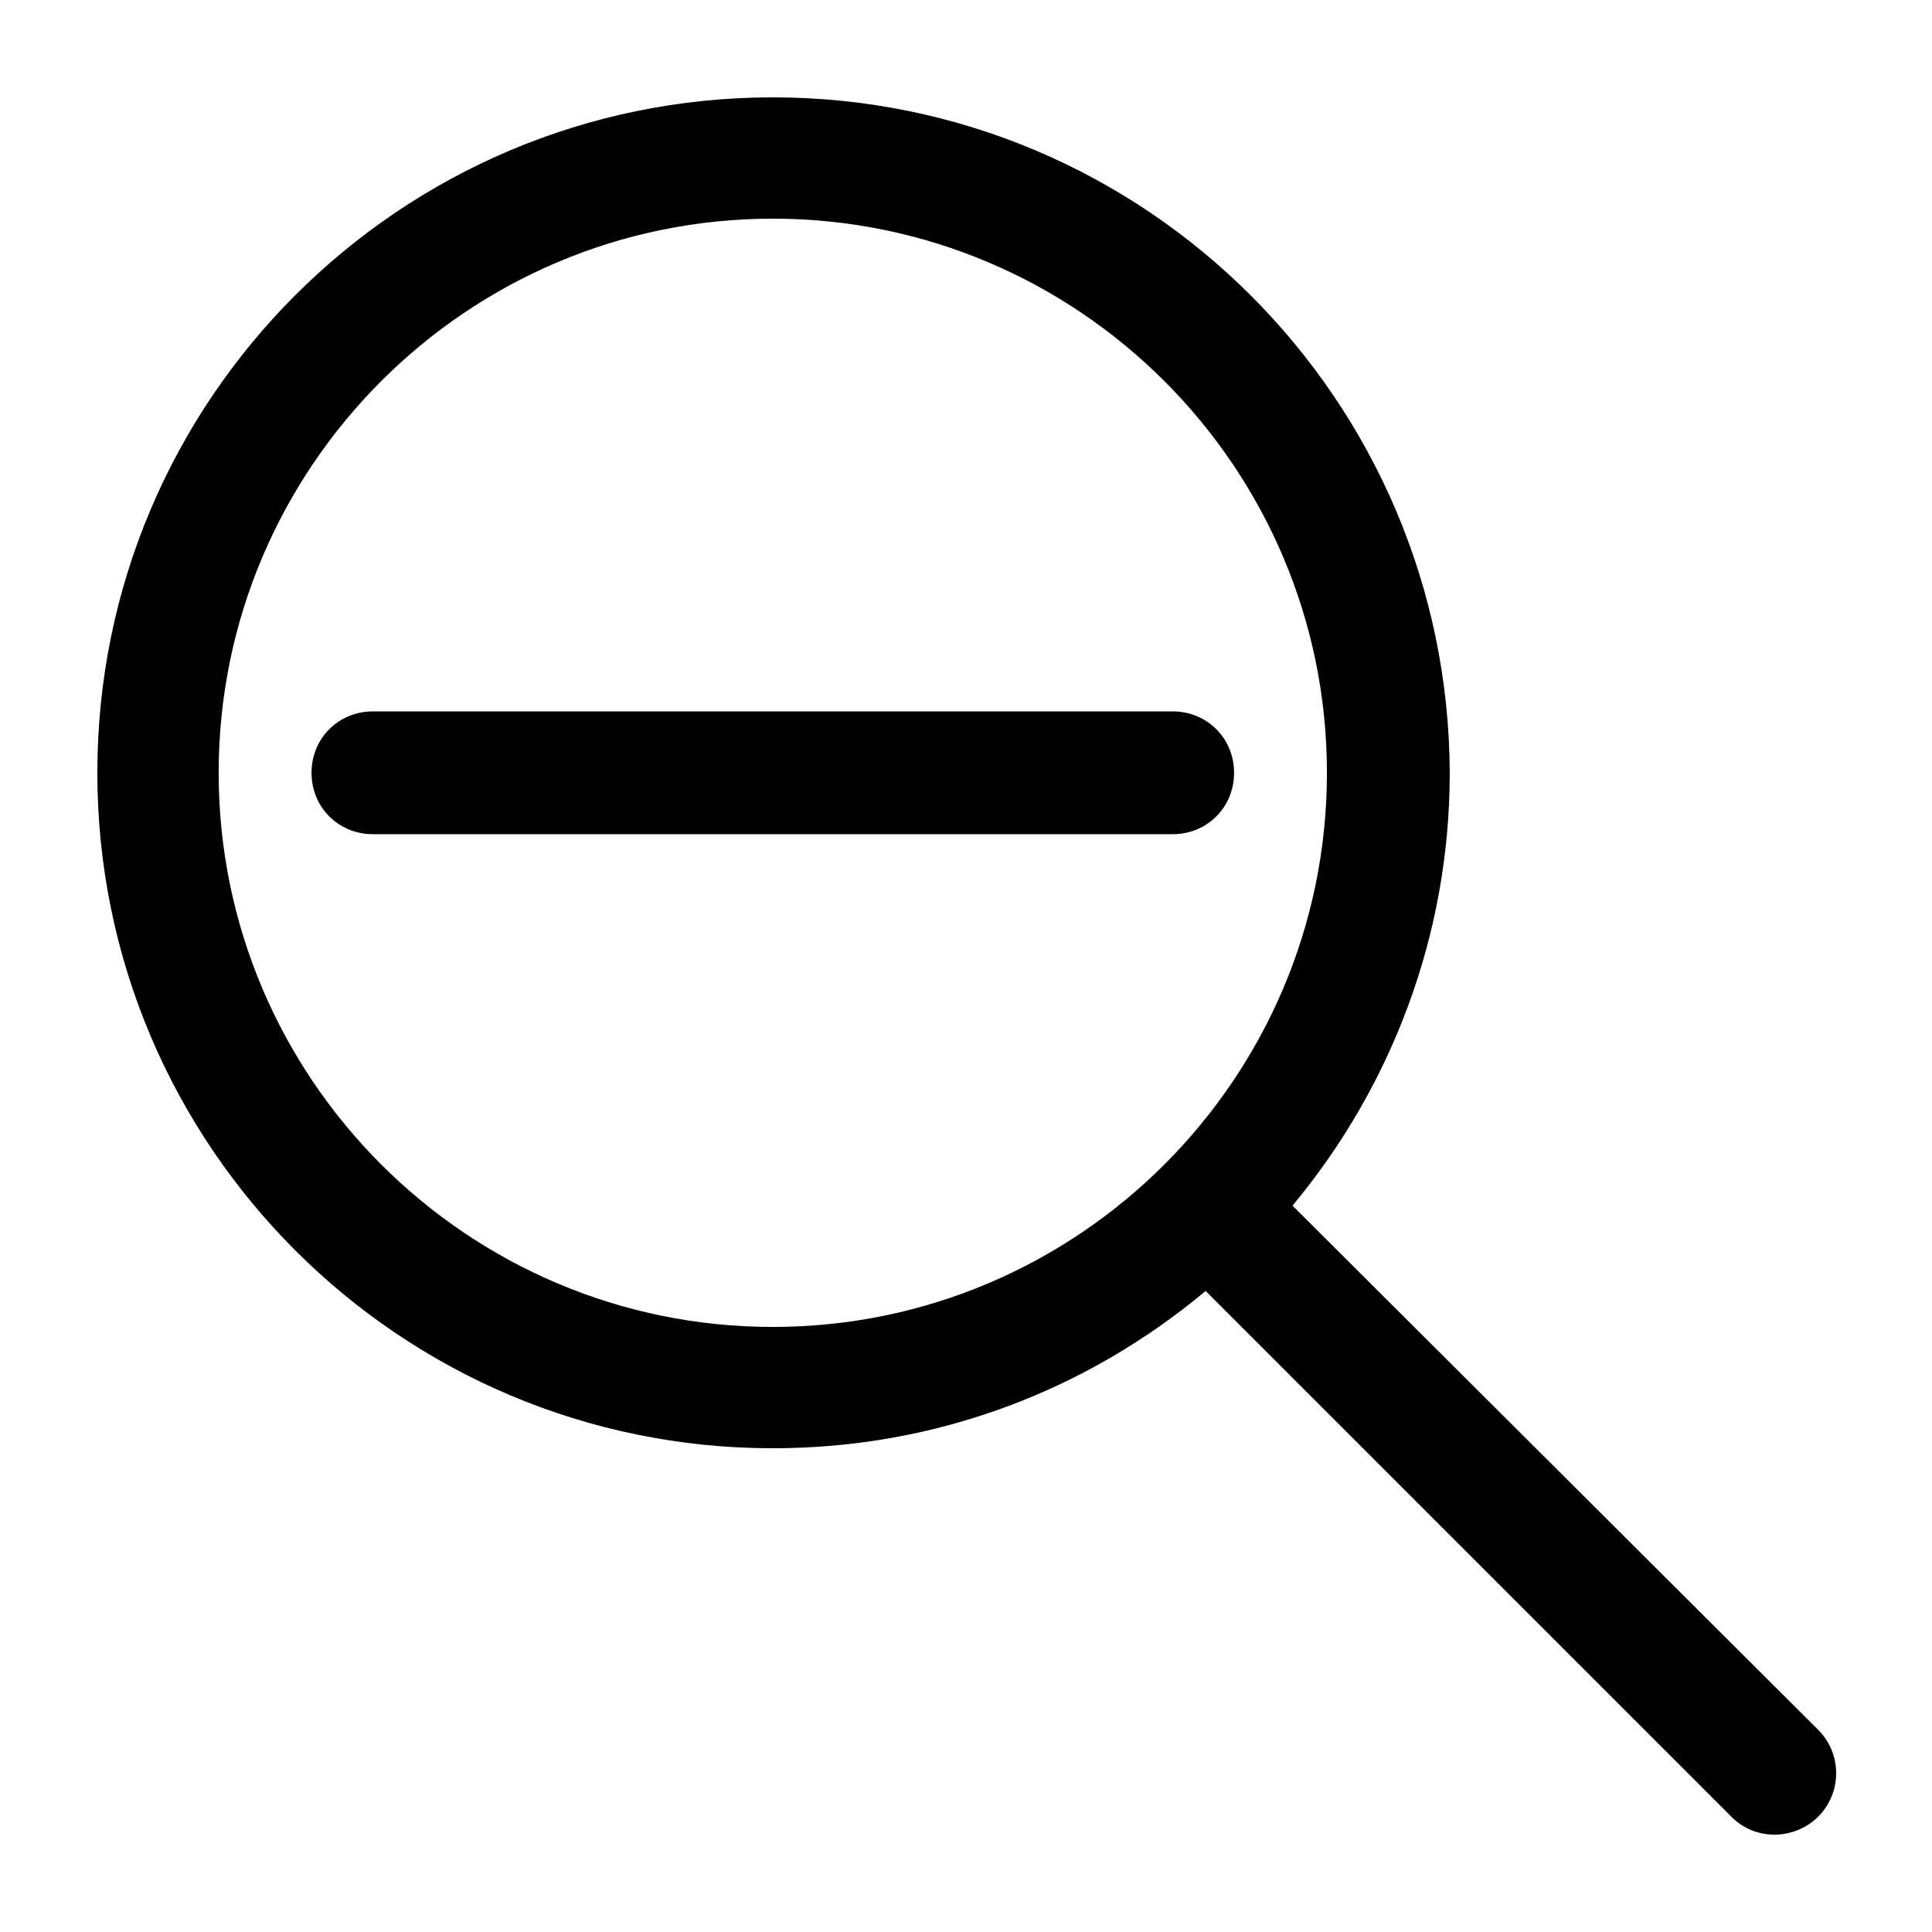
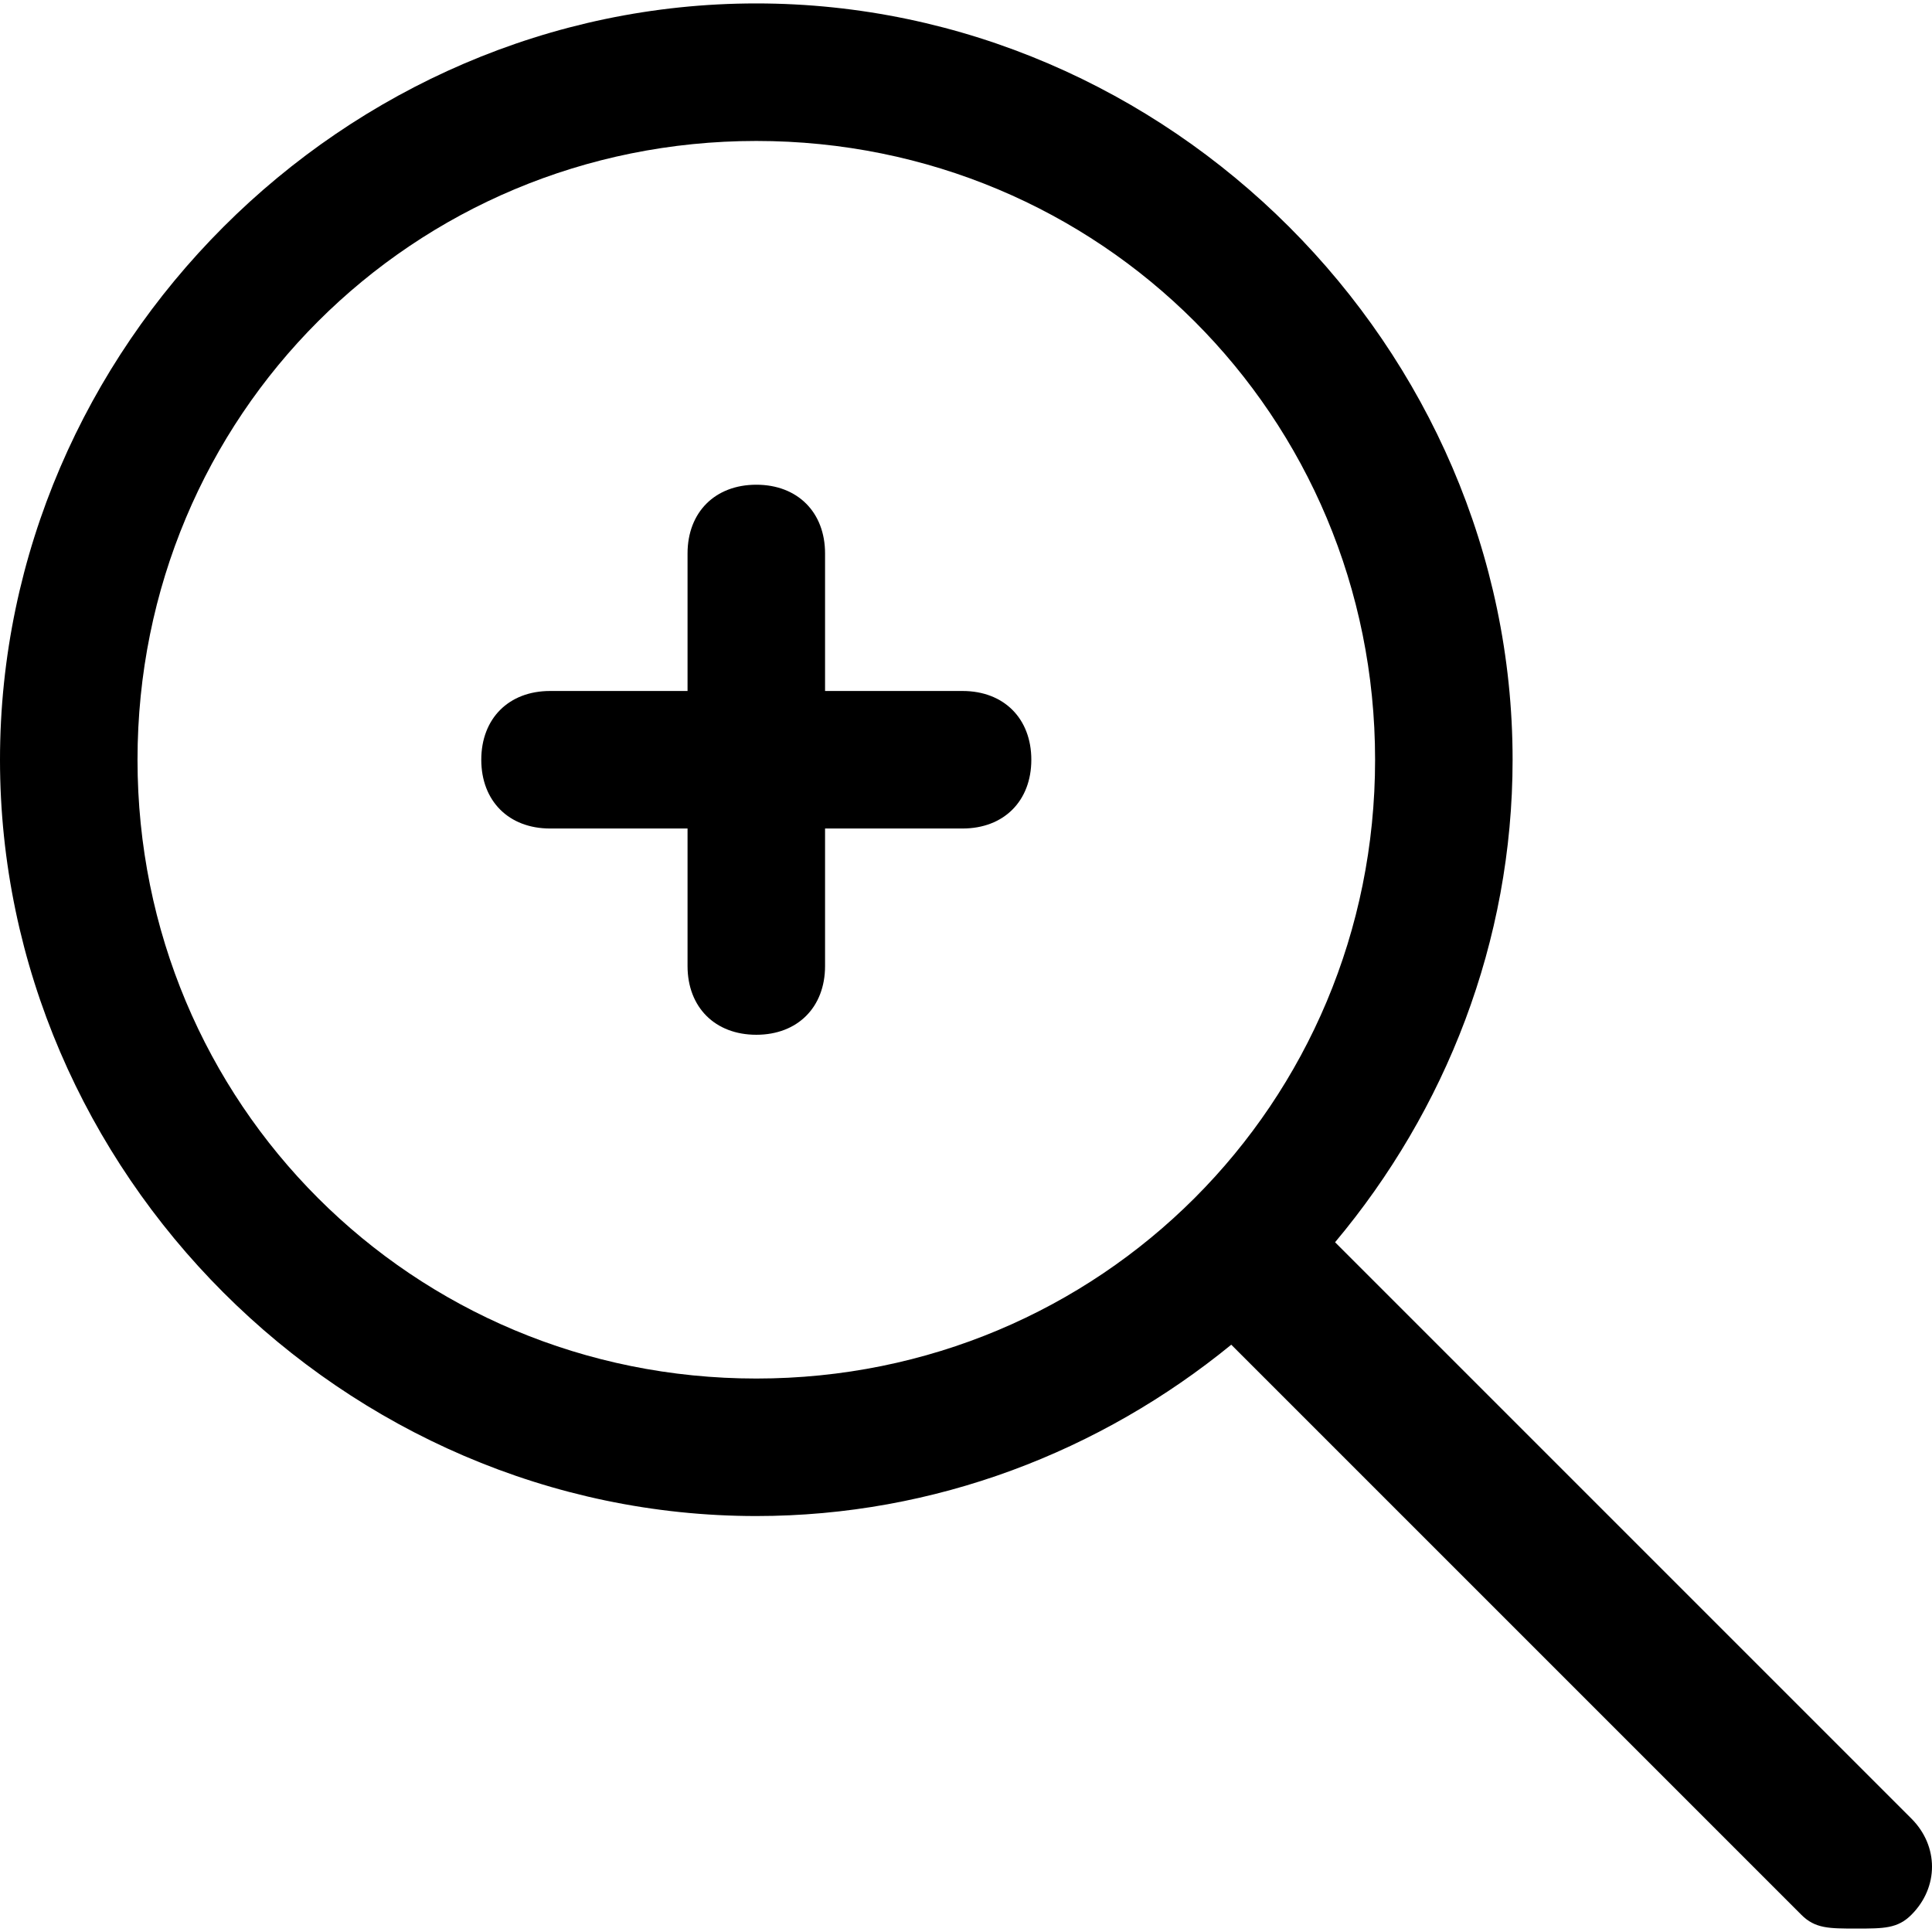
- <svg xmlns="http://www.w3.org/2000/svg" version="1.1" viewBox="0 0 129 129" enable-background="new 0 0 129 129">
+ <svg xmlns="http://www.w3.org/2000/svg" version="1.1" viewBox="0 0 244.487 244.487" enable-background="new 0 0 244.487 244.487">
  <g>
    <g>
-       <path d="m51.6,6.5c-24.9,0-45.1,20.2-45.1,45.1 0,24.9 20.2,45.1 45.1,45.1 11,0 21-3.9 28.9-10.5l35.1,35.1c0.8,0.8 1.8,1.2 2.9,1.2 1,0 2.1-0.4 2.9-1.2 1.6-1.6 1.6-4.2 0-5.8l-35.1-35c6.5-7.8 10.5-17.9 10.5-28.9-0.1-24.9-20.3-45.1-45.2-45.1zm0,82.1c-20.4,0-37-16.6-37-37 0-20.4 16.6-37 37-37 20.4,0 37,16.6 37,37 0,20.4-16.6,37-37,37z" />
-       <path d="m78.3,47.5h-53.4c-2.3,0-4.1,1.8-4.1,4.1s1.8,4.1 4.1,4.1h53.4c2.3,0 4.1-1.8 4.1-4.1s-1.8-4.1-4.1-4.1z" />
+       <path d="m241.877,230.131l-72.929-72.929c13.973-16.67 22.465-38.004 22.465-61.061 0-52.204-43.503-95.707-95.707-95.707s-95.706,43.504-95.706,95.708 43.503,95.707 95.707,95.707c22.621,0 43.573-8.179 60.104-21.682l72.145,72.145c1.74,1.74 3.48,1.74 6.96,1.74s5.22,0 6.96-1.74c3.482-3.48 3.482-8.7 0.001-12.181zm-146.17-55.683c-43.503,0-78.305-34.802-78.305-78.305s34.802-78.305 78.305-78.305 78.305,34.802 78.305,78.305-34.802,78.305-78.305,78.305z" />
+       <path d="m121.809,87.442h-17.401v-17.401c0-5.22-3.48-8.701-8.701-8.701-5.22,0-8.701,3.48-8.701,8.701v17.401h-17.401c-5.22,0-8.701,3.48-8.701,8.701s3.48,8.701 8.701,8.701h17.401v17.401c0,5.22 3.48,8.701 8.701,8.701 5.22,0 8.701-3.48 8.701-8.701v-17.401h17.401c5.22,0 8.701-3.48 8.701-8.701 0-5.221-3.481-8.701-8.701-8.701z" />
    </g>
  </g>
</svg>
